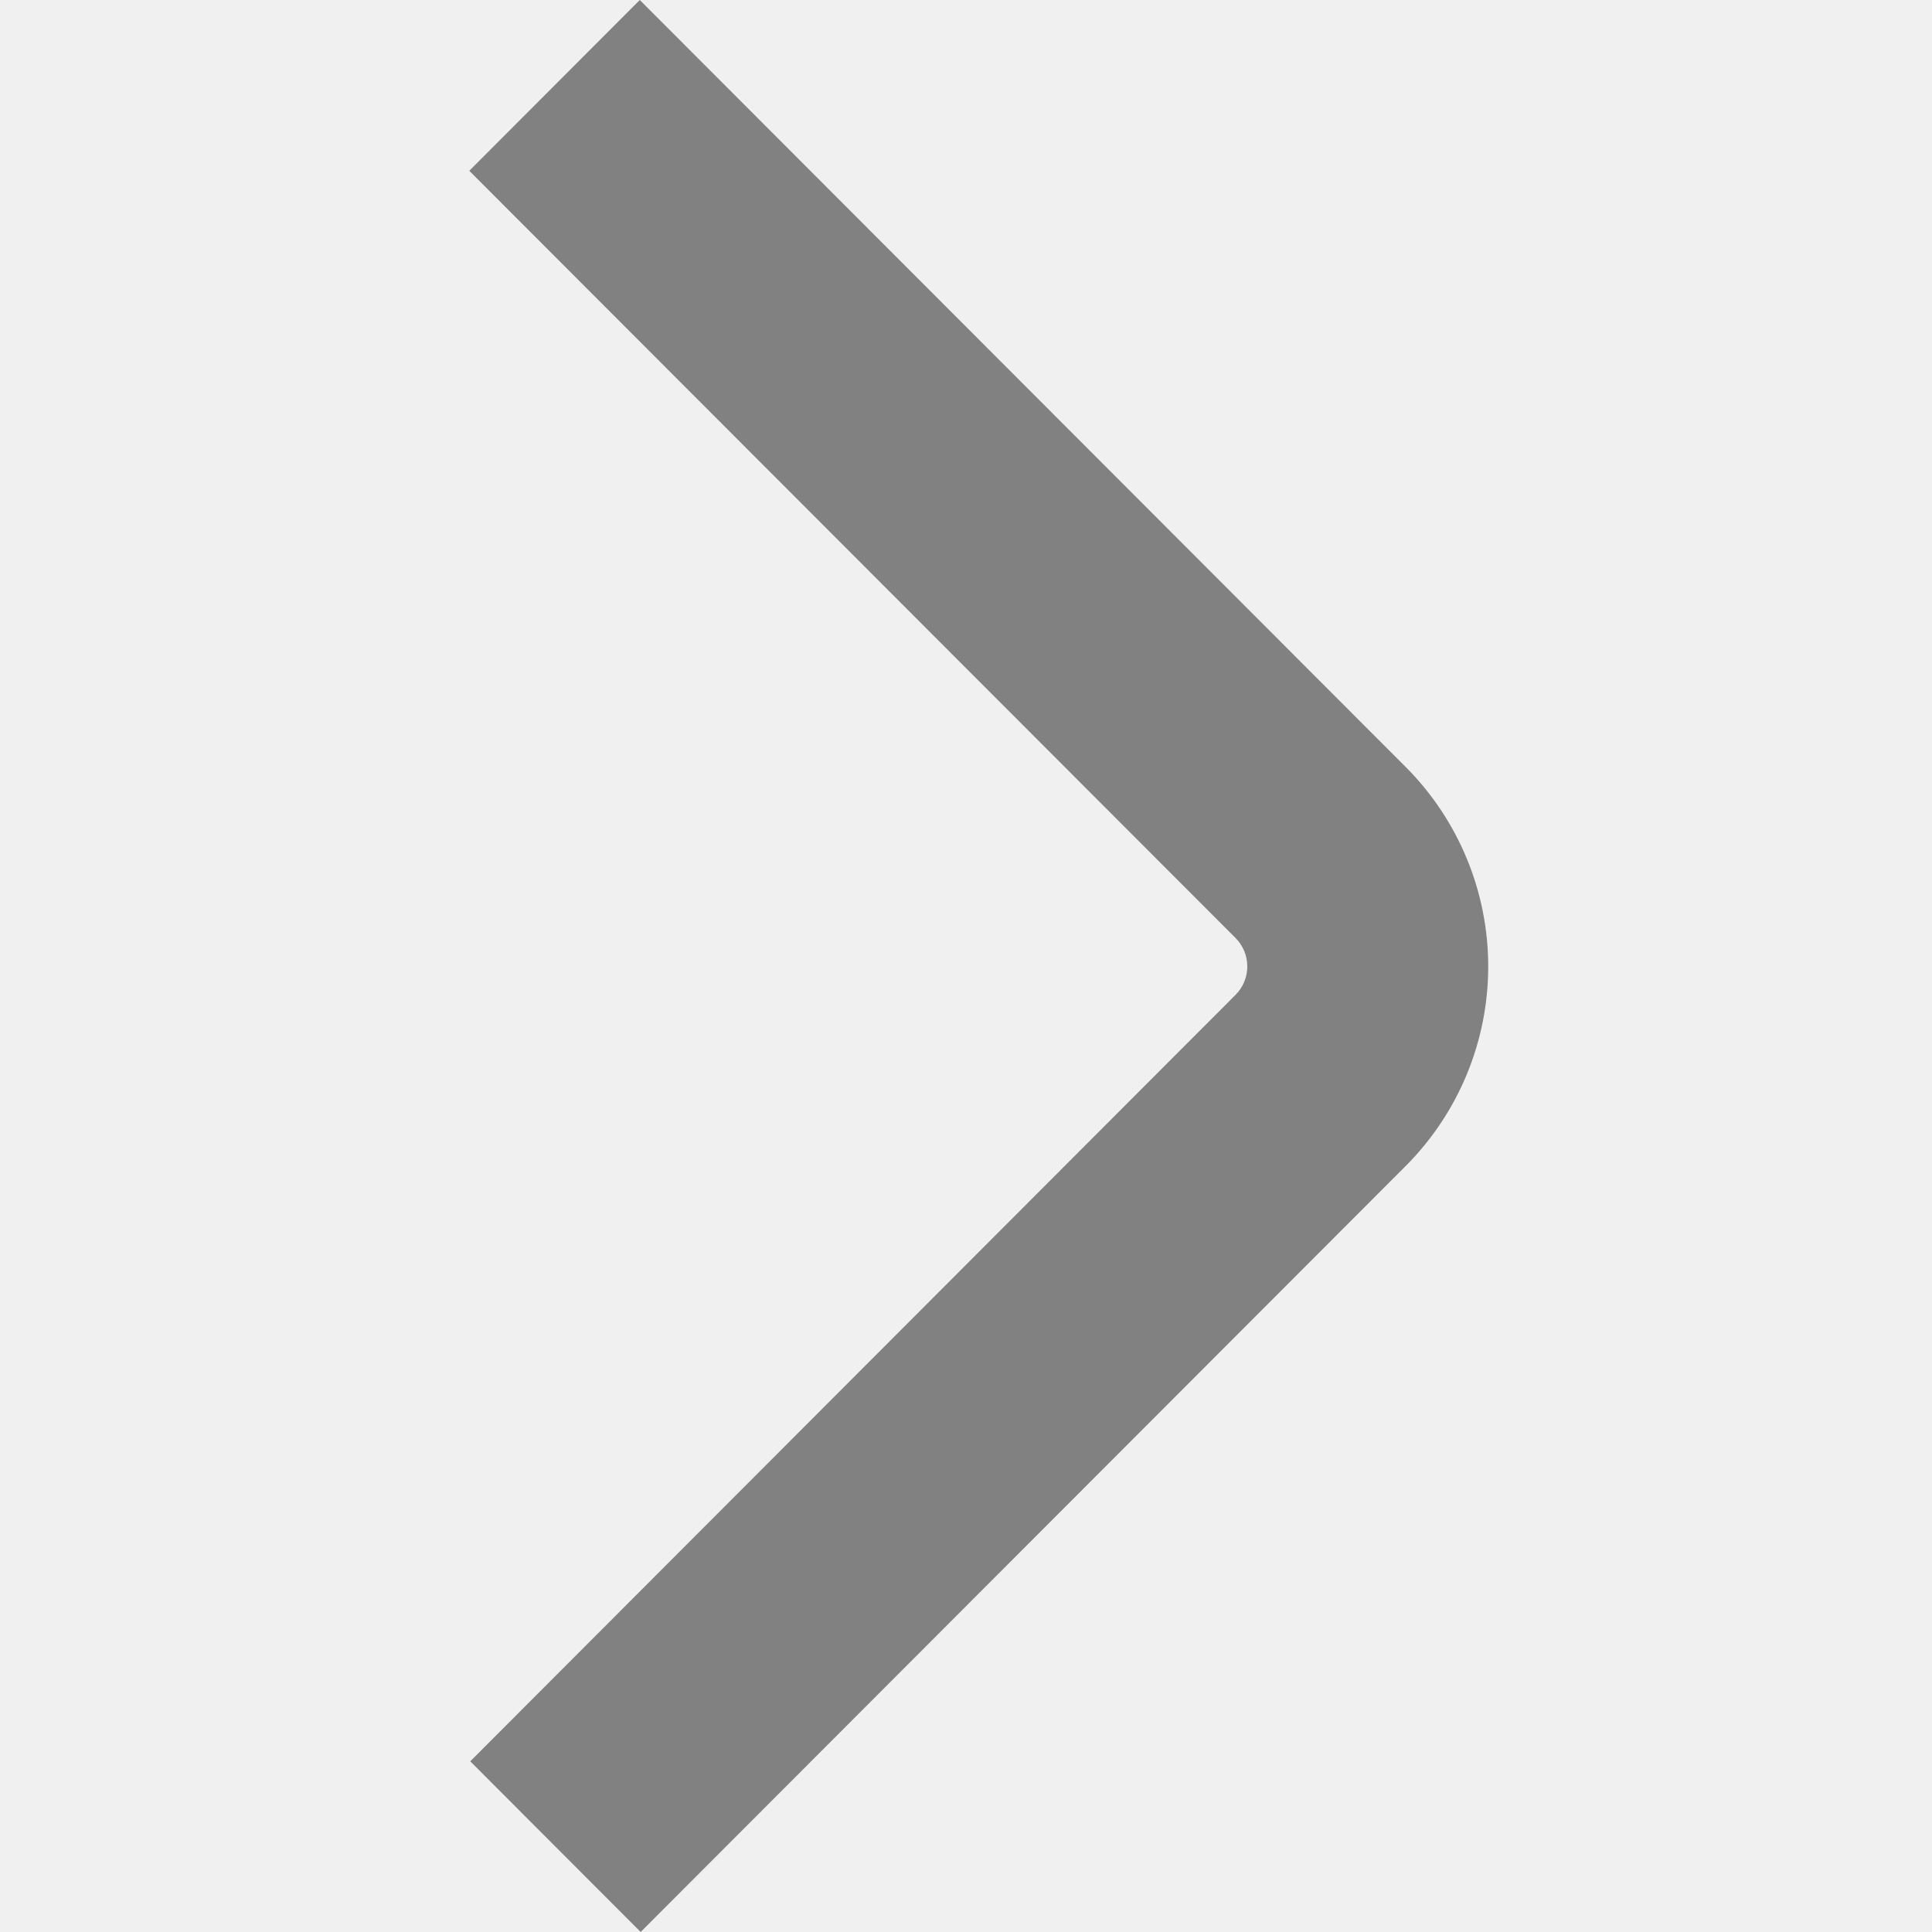
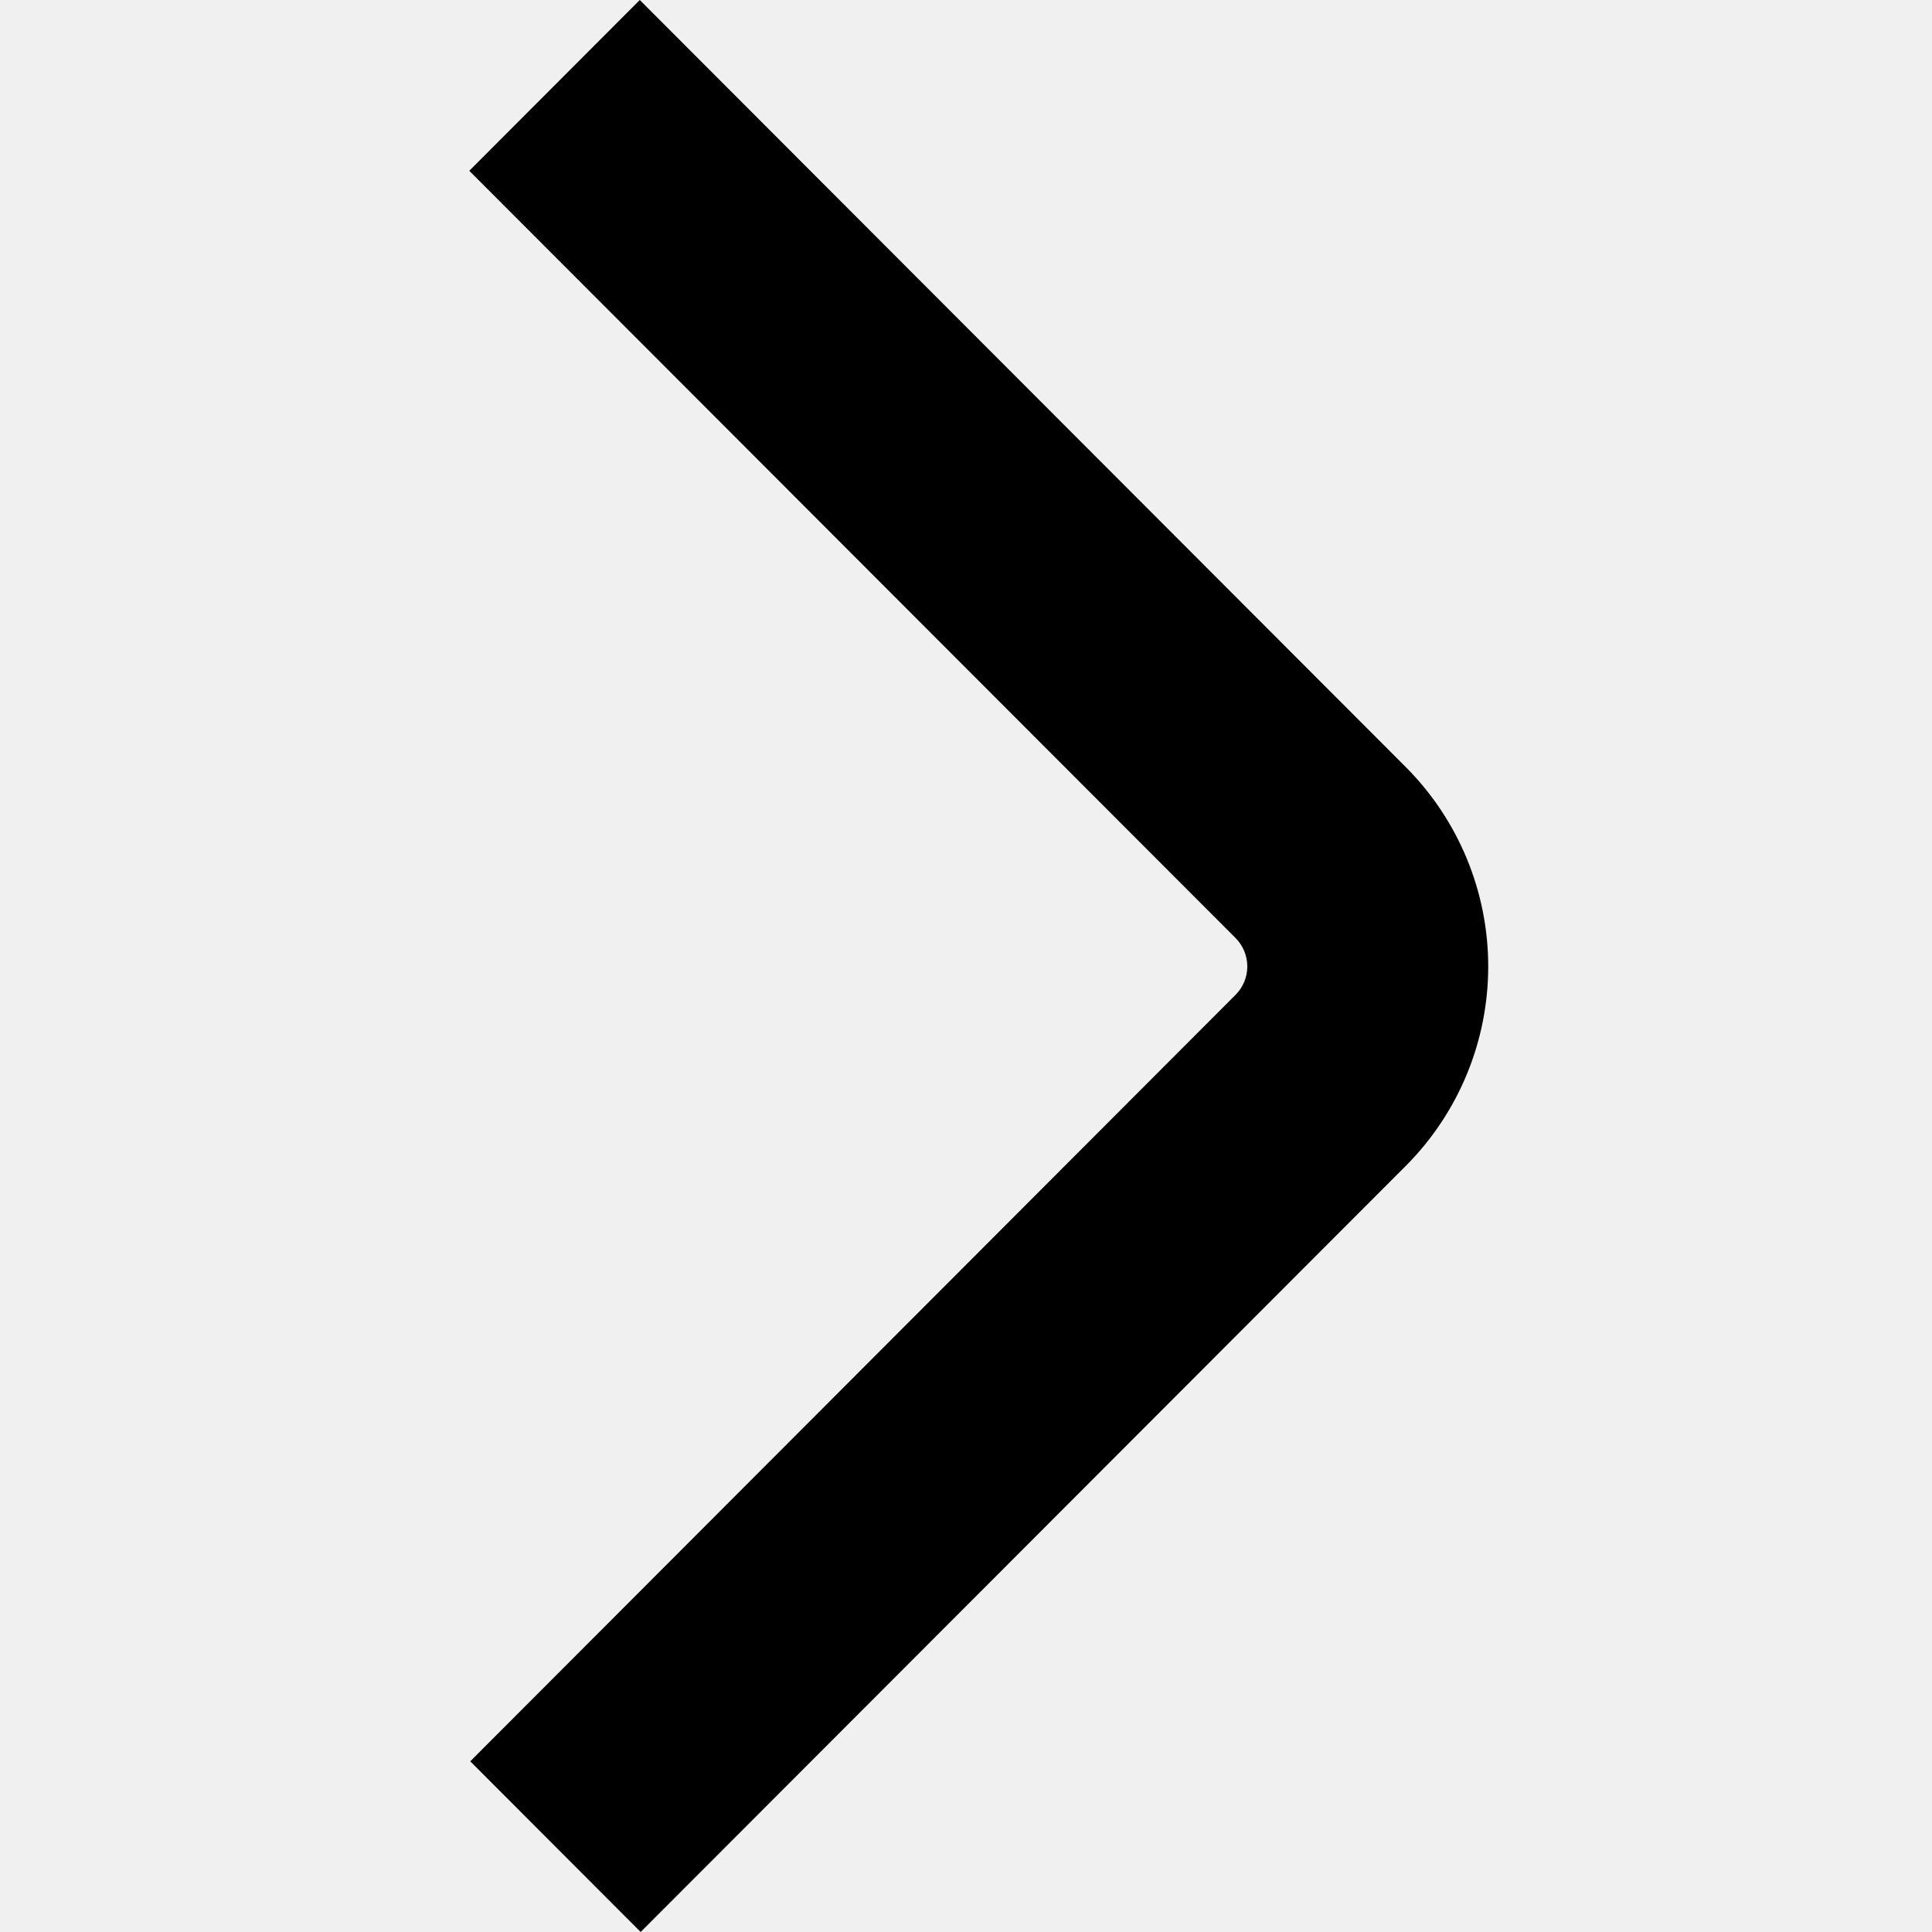
<svg xmlns="http://www.w3.org/2000/svg" width="20" height="20" viewBox="0 0 20 20" fill="none">
  <g clip-path="url(#clip0_108_676)">
-     <path d="M6.632 20L14.555 12.067C15.1 11.519 15.406 10.778 15.406 10.005C15.406 9.232 15.1 8.491 14.555 7.943L6.623 0L4.858 1.768L12.79 9.71C12.868 9.788 12.912 9.894 12.912 10.005C12.912 10.115 12.868 10.221 12.79 10.299L4.868 18.233L6.632 20Z" fill="#818181" />
+     <path d="M6.632 20L14.555 12.067C15.1 11.519 15.406 10.778 15.406 10.005C15.406 9.232 15.1 8.491 14.555 7.943L6.623 0L4.858 1.768L12.79 9.71C12.868 9.788 12.912 9.894 12.912 10.005C12.912 10.115 12.868 10.221 12.79 10.299L4.868 18.233L6.632 20Z" fill="currentColor" />
  </g>
  <defs>
    <clipPath id="clip0_108_676">
-       <rect width="20" height="20" fill="white" transform="matrix(-1 0 0 1 20 0)" />
+       <rect width="20" height="20" fill="currentColor" transform="matrix(-1 0 0 1 20 0)" />
    </clipPath>
  </defs>
</svg>
